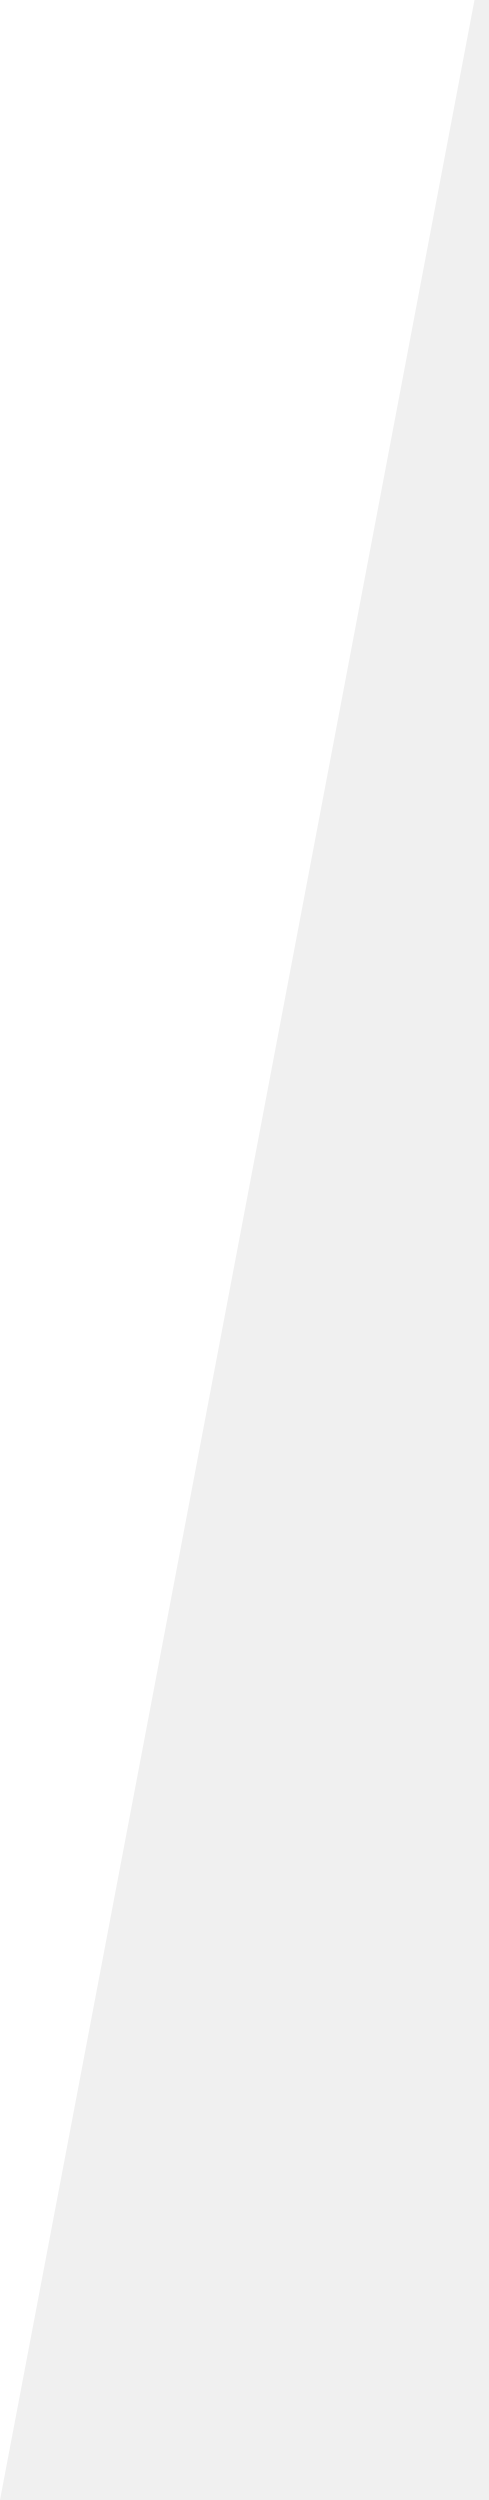
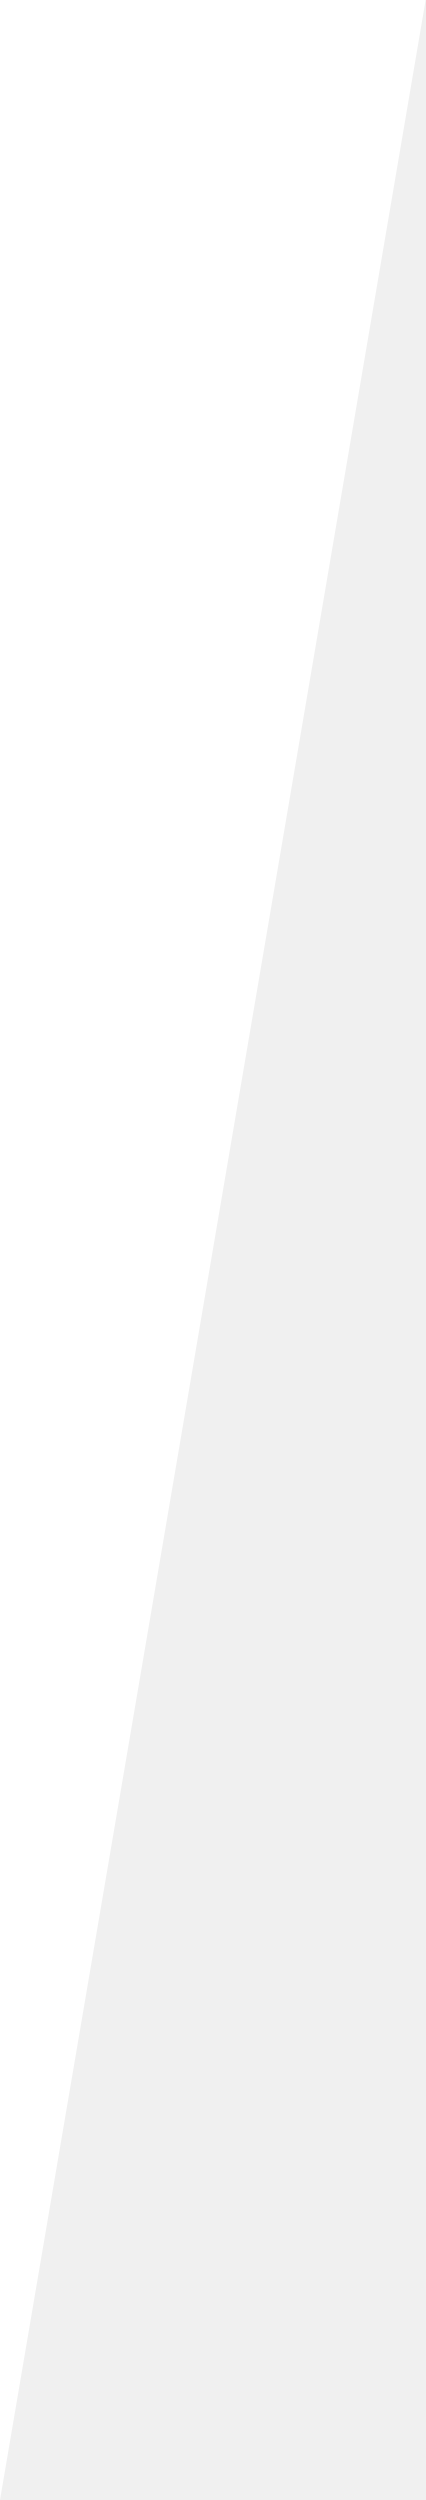
- <svg xmlns="http://www.w3.org/2000/svg" id="Ebene_1" version="1.1" viewBox="0 0 97.7 500">
+ <svg xmlns="http://www.w3.org/2000/svg" id="Ebene_1" version="1.1" viewBox="0 0 85.3 501">
  <defs>
    <style>
      .st0 {
        fill: #fff;
      }
    </style>
  </defs>
-   <polygon class="st0" points="0 500 0 500 0 0 94.9 0 0 500" />
+   <polygon class="st0" points="0 501 0 501 0 0 85.3 0 0 501" />
</svg>
